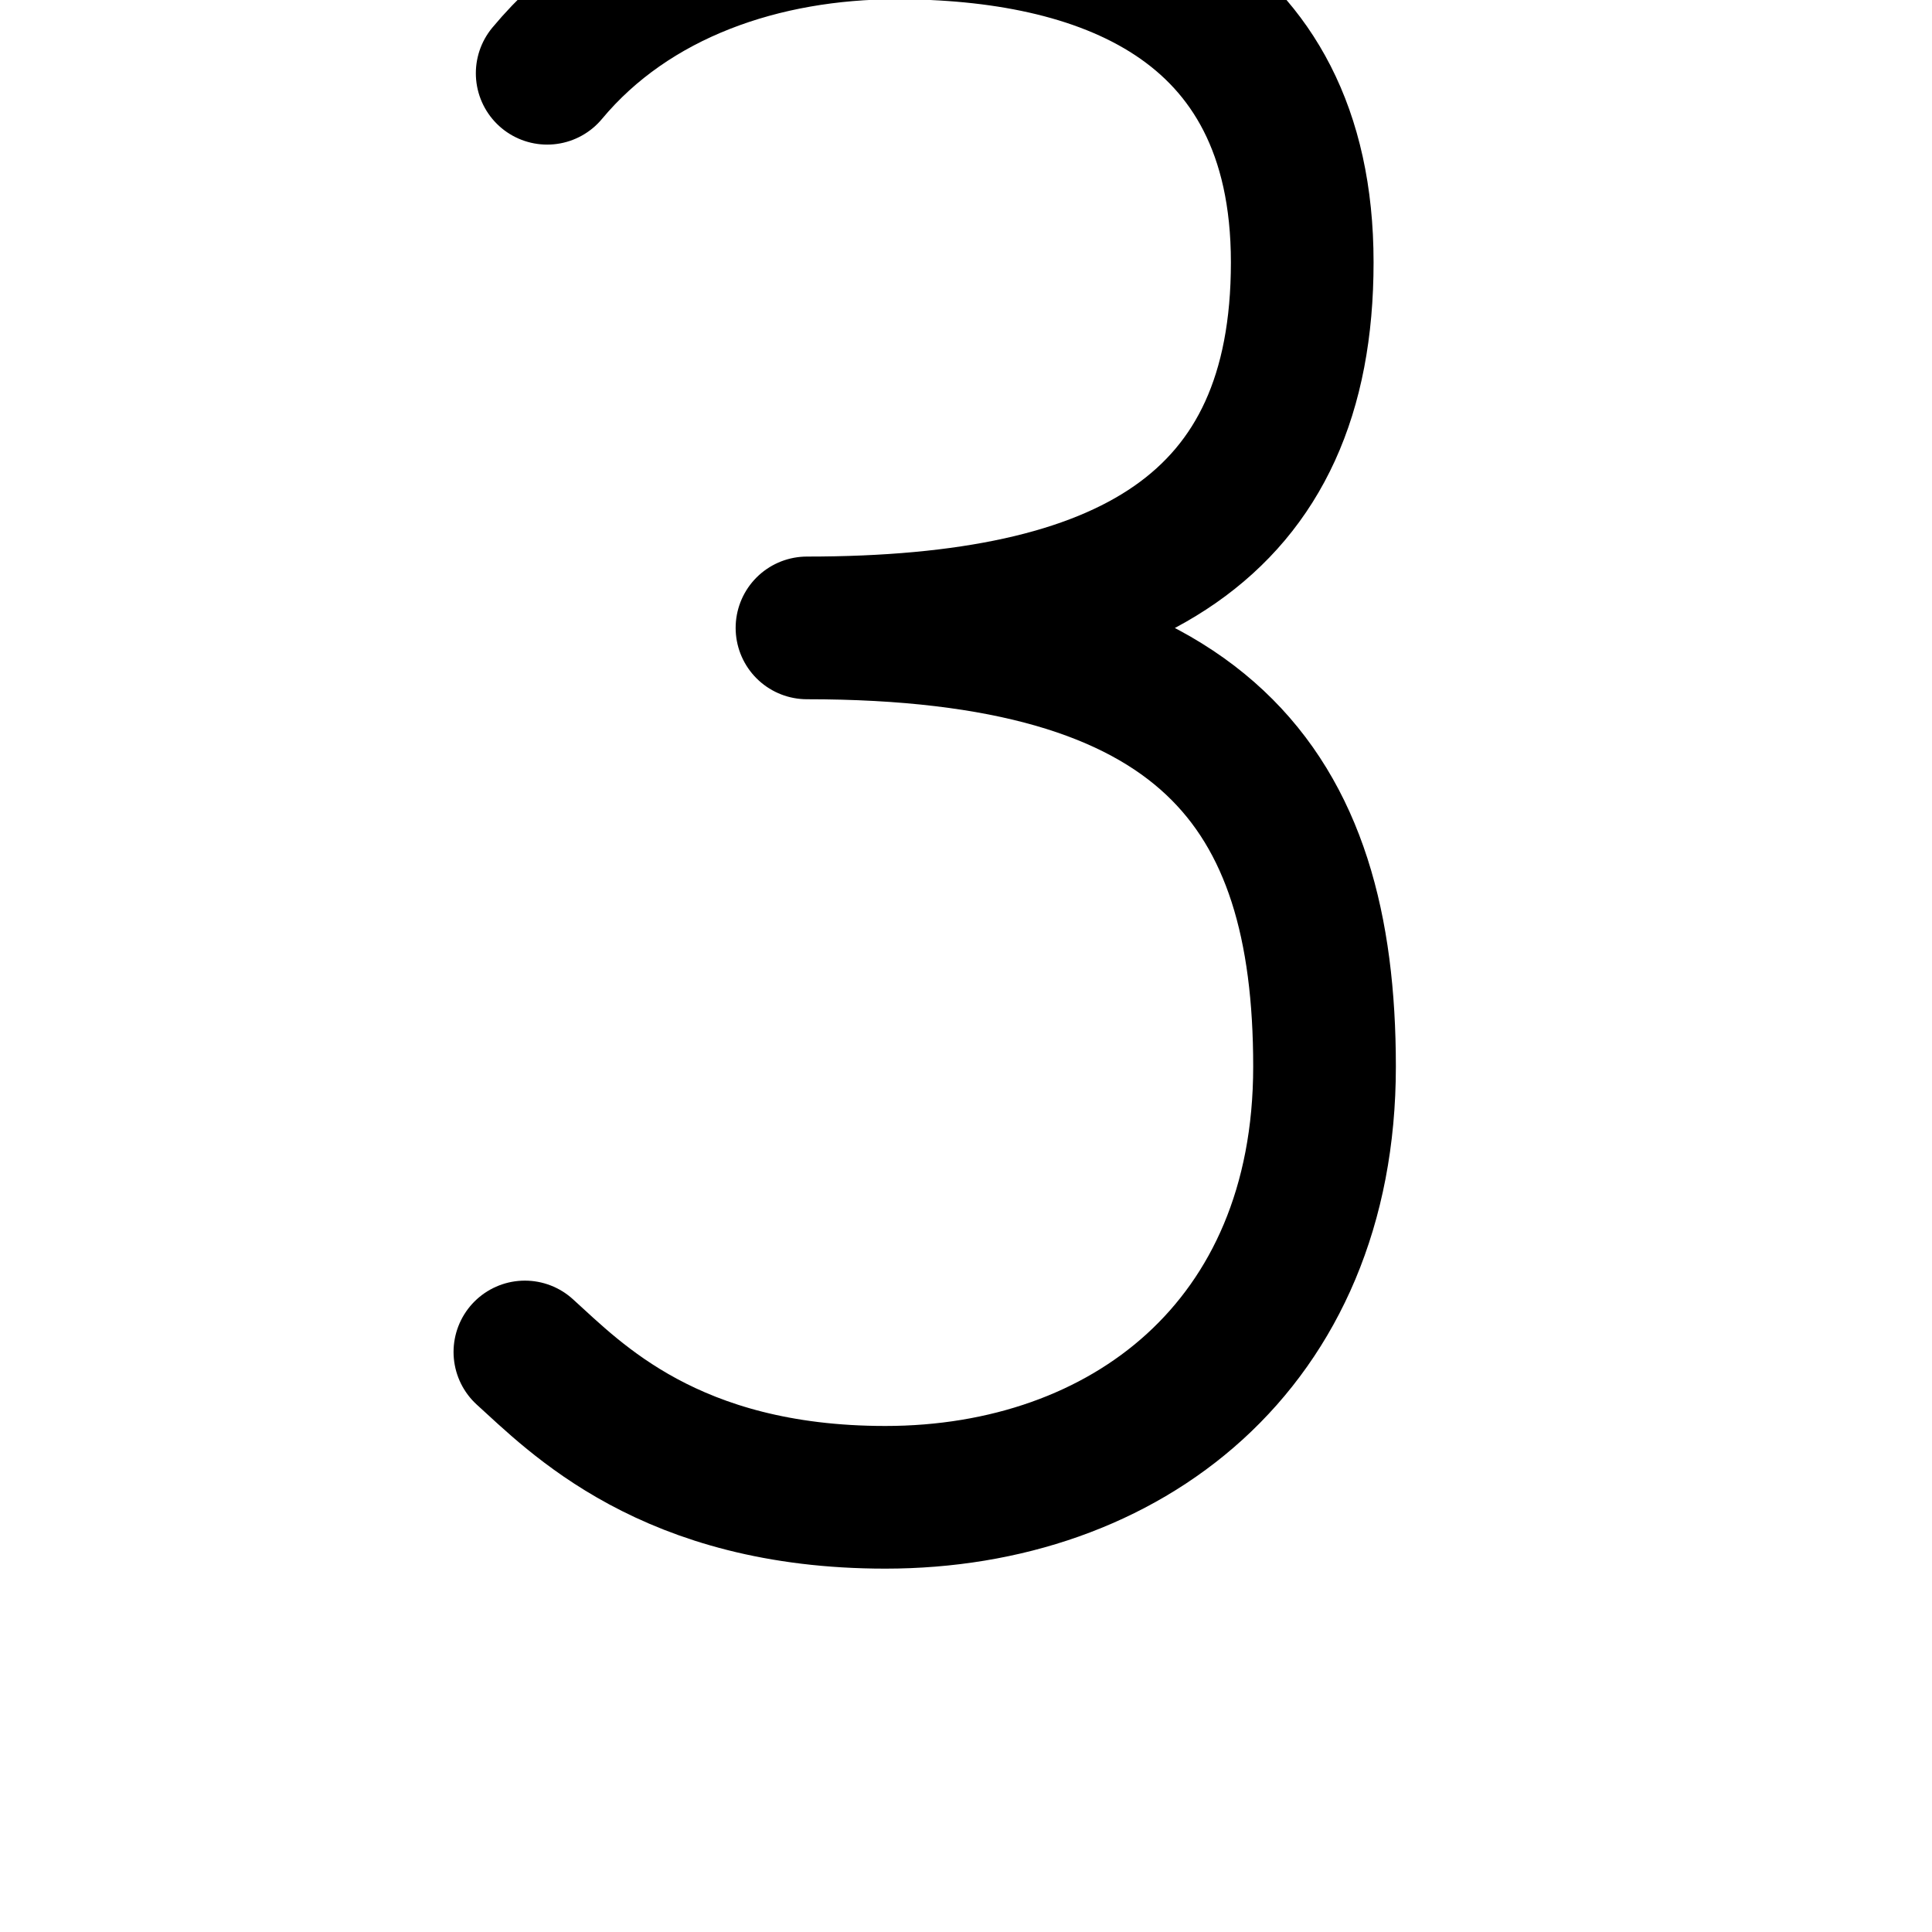
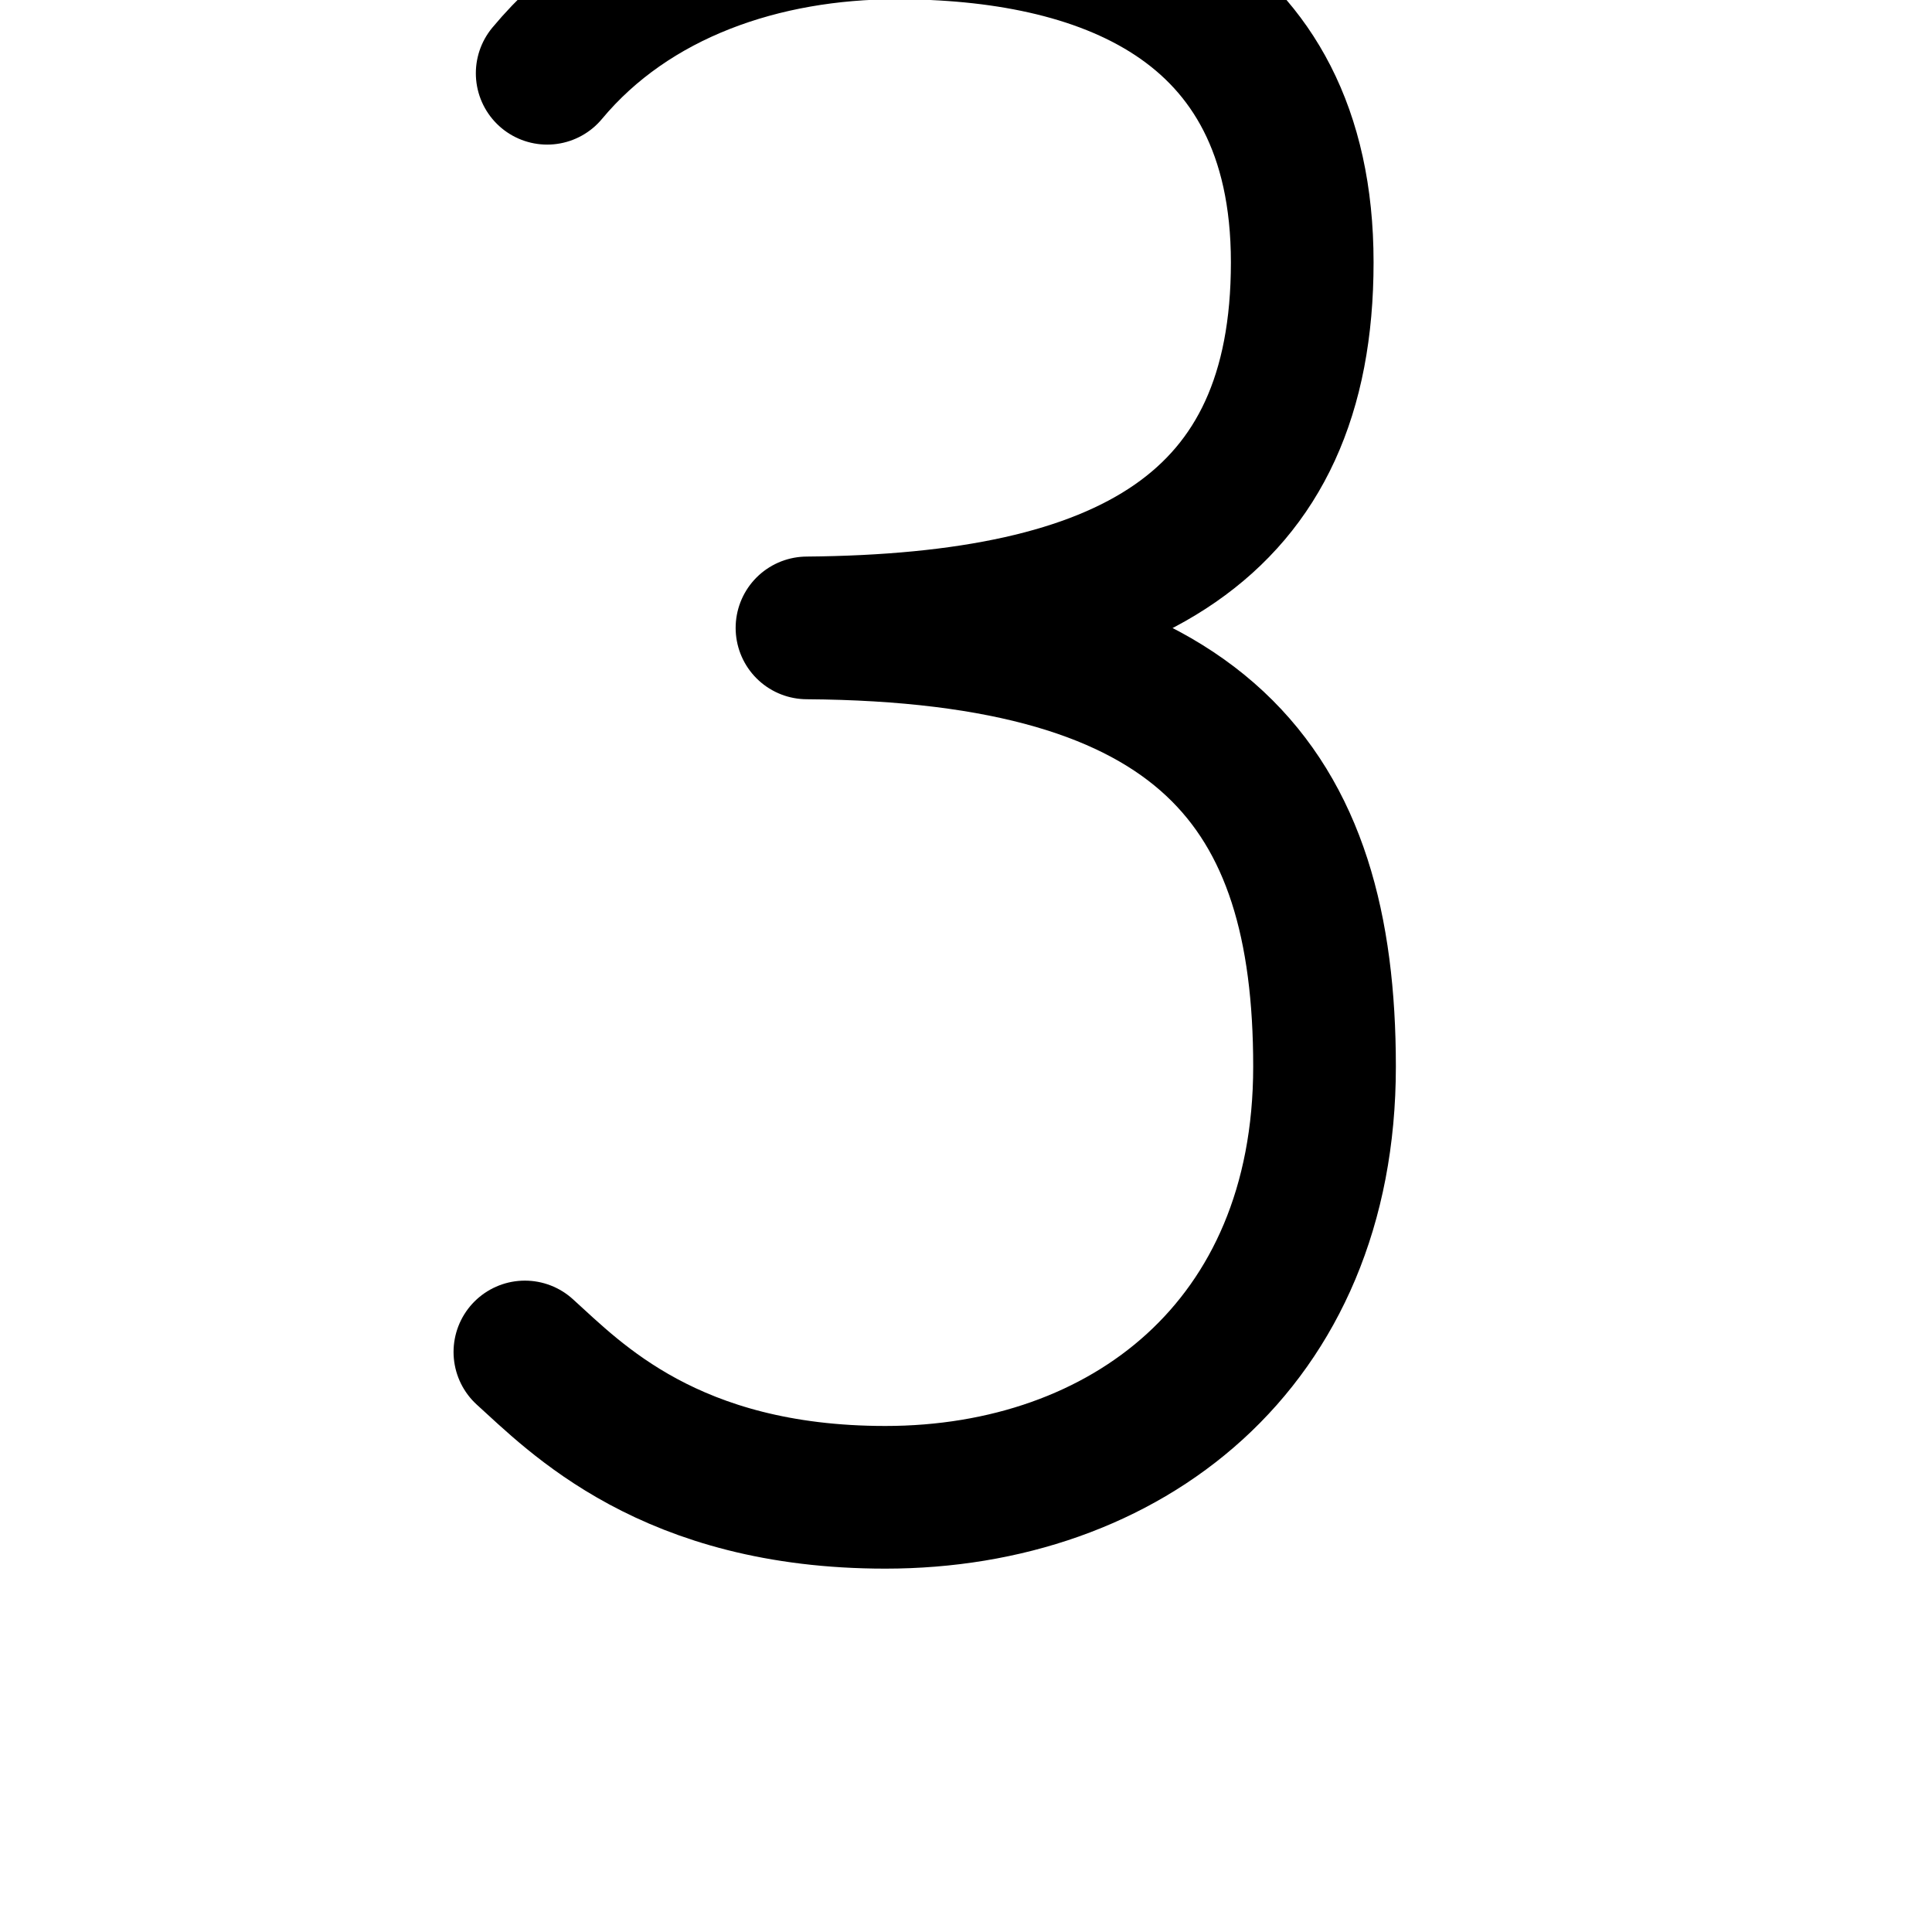
<svg xmlns="http://www.w3.org/2000/svg" version="1.1" viewBox="-10 0 1000 1000" id="svg2" width="1000" height="1000">
  <defs id="defs10" />
  <g id="g4720" transform="matrix(1.0663,0,0,-1.0663,68.33568,1499.684)" style="opacity:0.451" />
  <g transform="matrix(1,0,0,-1,0,1418)" id="g4" />
  <g id="g4720-4" transform="matrix(1.0663,0,0,-1.0663,136.9952,1604.197)" style="opacity:0.451" />
  <g transform="matrix(1,0,0,-1,68.65956,1522.513)" id="g4-5" />
  <g id="g4720-8" transform="matrix(1.0663,0,0,-1.0663,273.677,1612.402)" style="opacity:0.451" />
  <g transform="matrix(1,0,0,-1,205.3414,1530.718)" id="g4-4" />
-   <path style="fill:none;fill-rule:evenodd;stroke:#000000;stroke-width:73.846;stroke-linecap:round;stroke-linejoin:round;stroke-miterlimit:4;stroke-dasharray:none;stroke-opacity:1" d="M 273.219,37.921 C 316.972,-14.585 385.302,-37.307 454.033,-37.307 c 103.896,0 210.002,35.99 210.002,173.077 0,137.087 -89.997,189.231 -256.344,189.231 205.673,0 267.882,82.544 267.882,227.072 0,144.527 -103.301,222.928 -227.31,222.928 -111.601,0 -160.673,-51.839 -186.583,-75.228" id="path4139" />
+   <path style="fill:none;fill-rule:evenodd;stroke:#000000;stroke-width:73.846;stroke-linecap:round;stroke-linejoin:round;stroke-miterlimit:4;stroke-dasharray:none;stroke-opacity:1" d="M 273.219,37.921 C 316.972,-14.585 385.302,-37.307 454.033,-37.307 c 103.896,0 210.002,35.99 210.002,173.077 0,137.087 -89.997,187.807 -256.344,189.231 205.673,1.424 267.882,82.544 267.882,227.072 0,144.527 -103.301,222.928 -227.31,222.928 -111.601,0 -160.673,-51.839 -186.583,-75.228" id="path4139" />
</svg>
